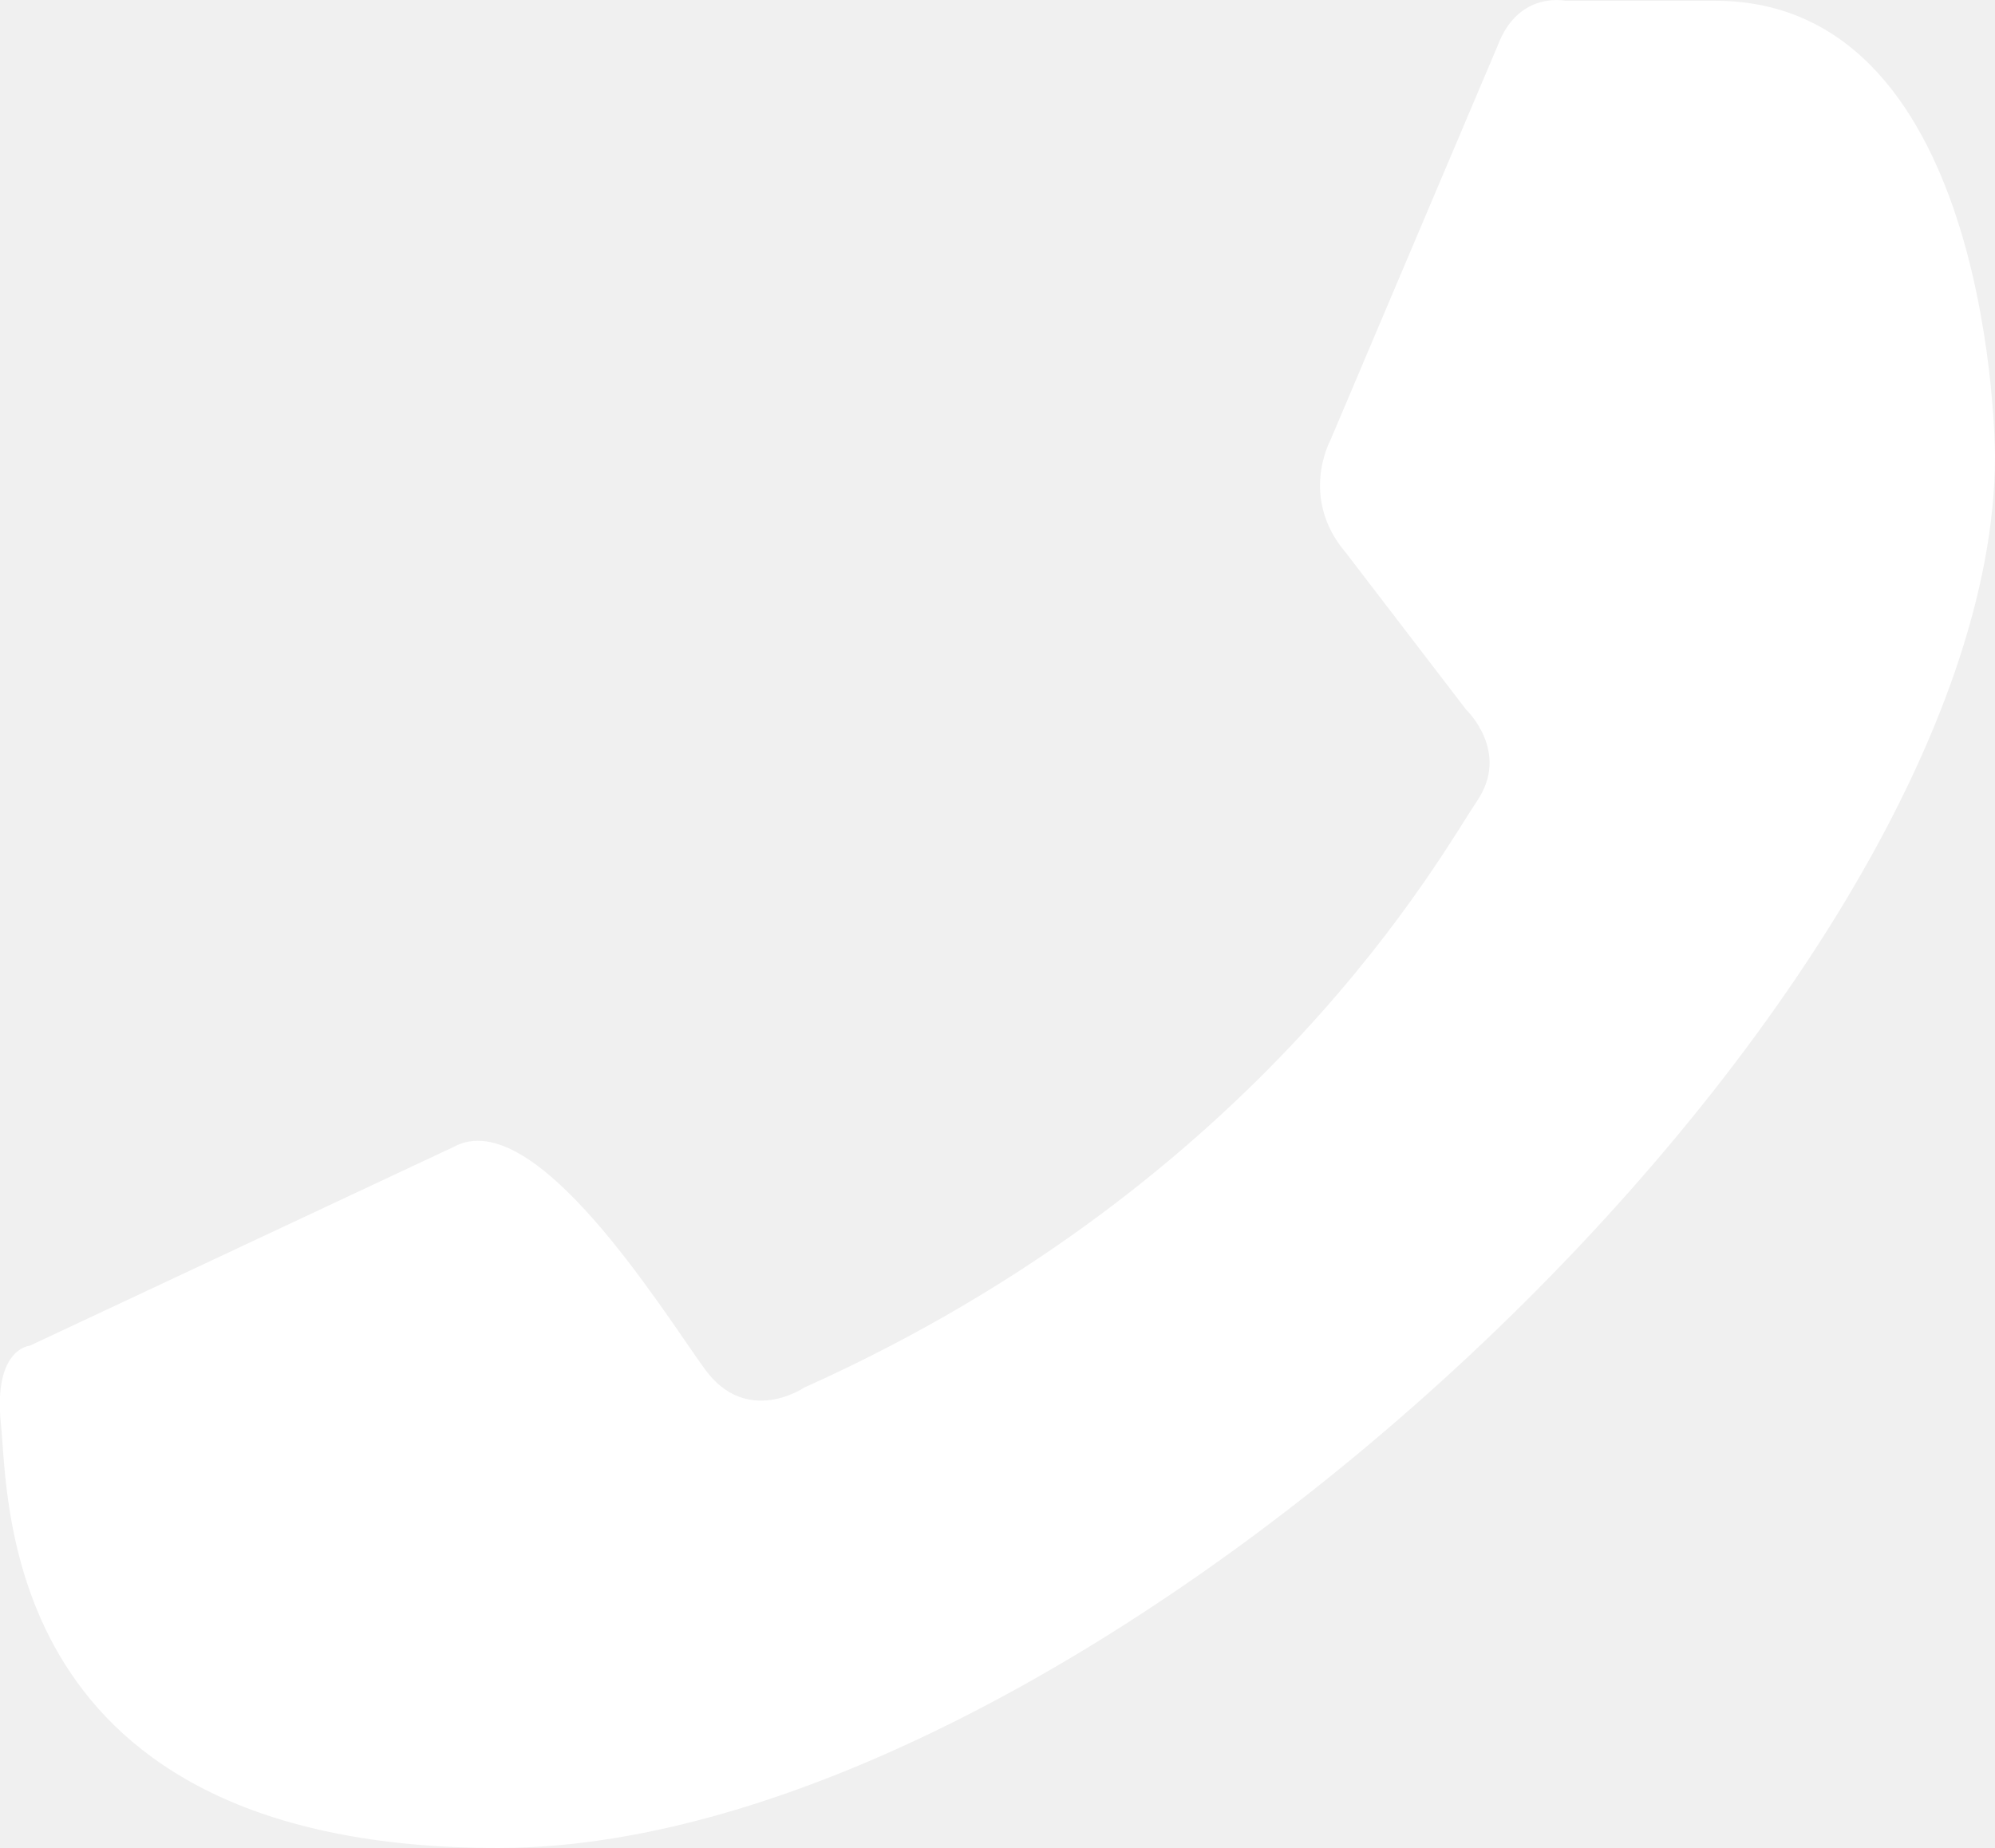
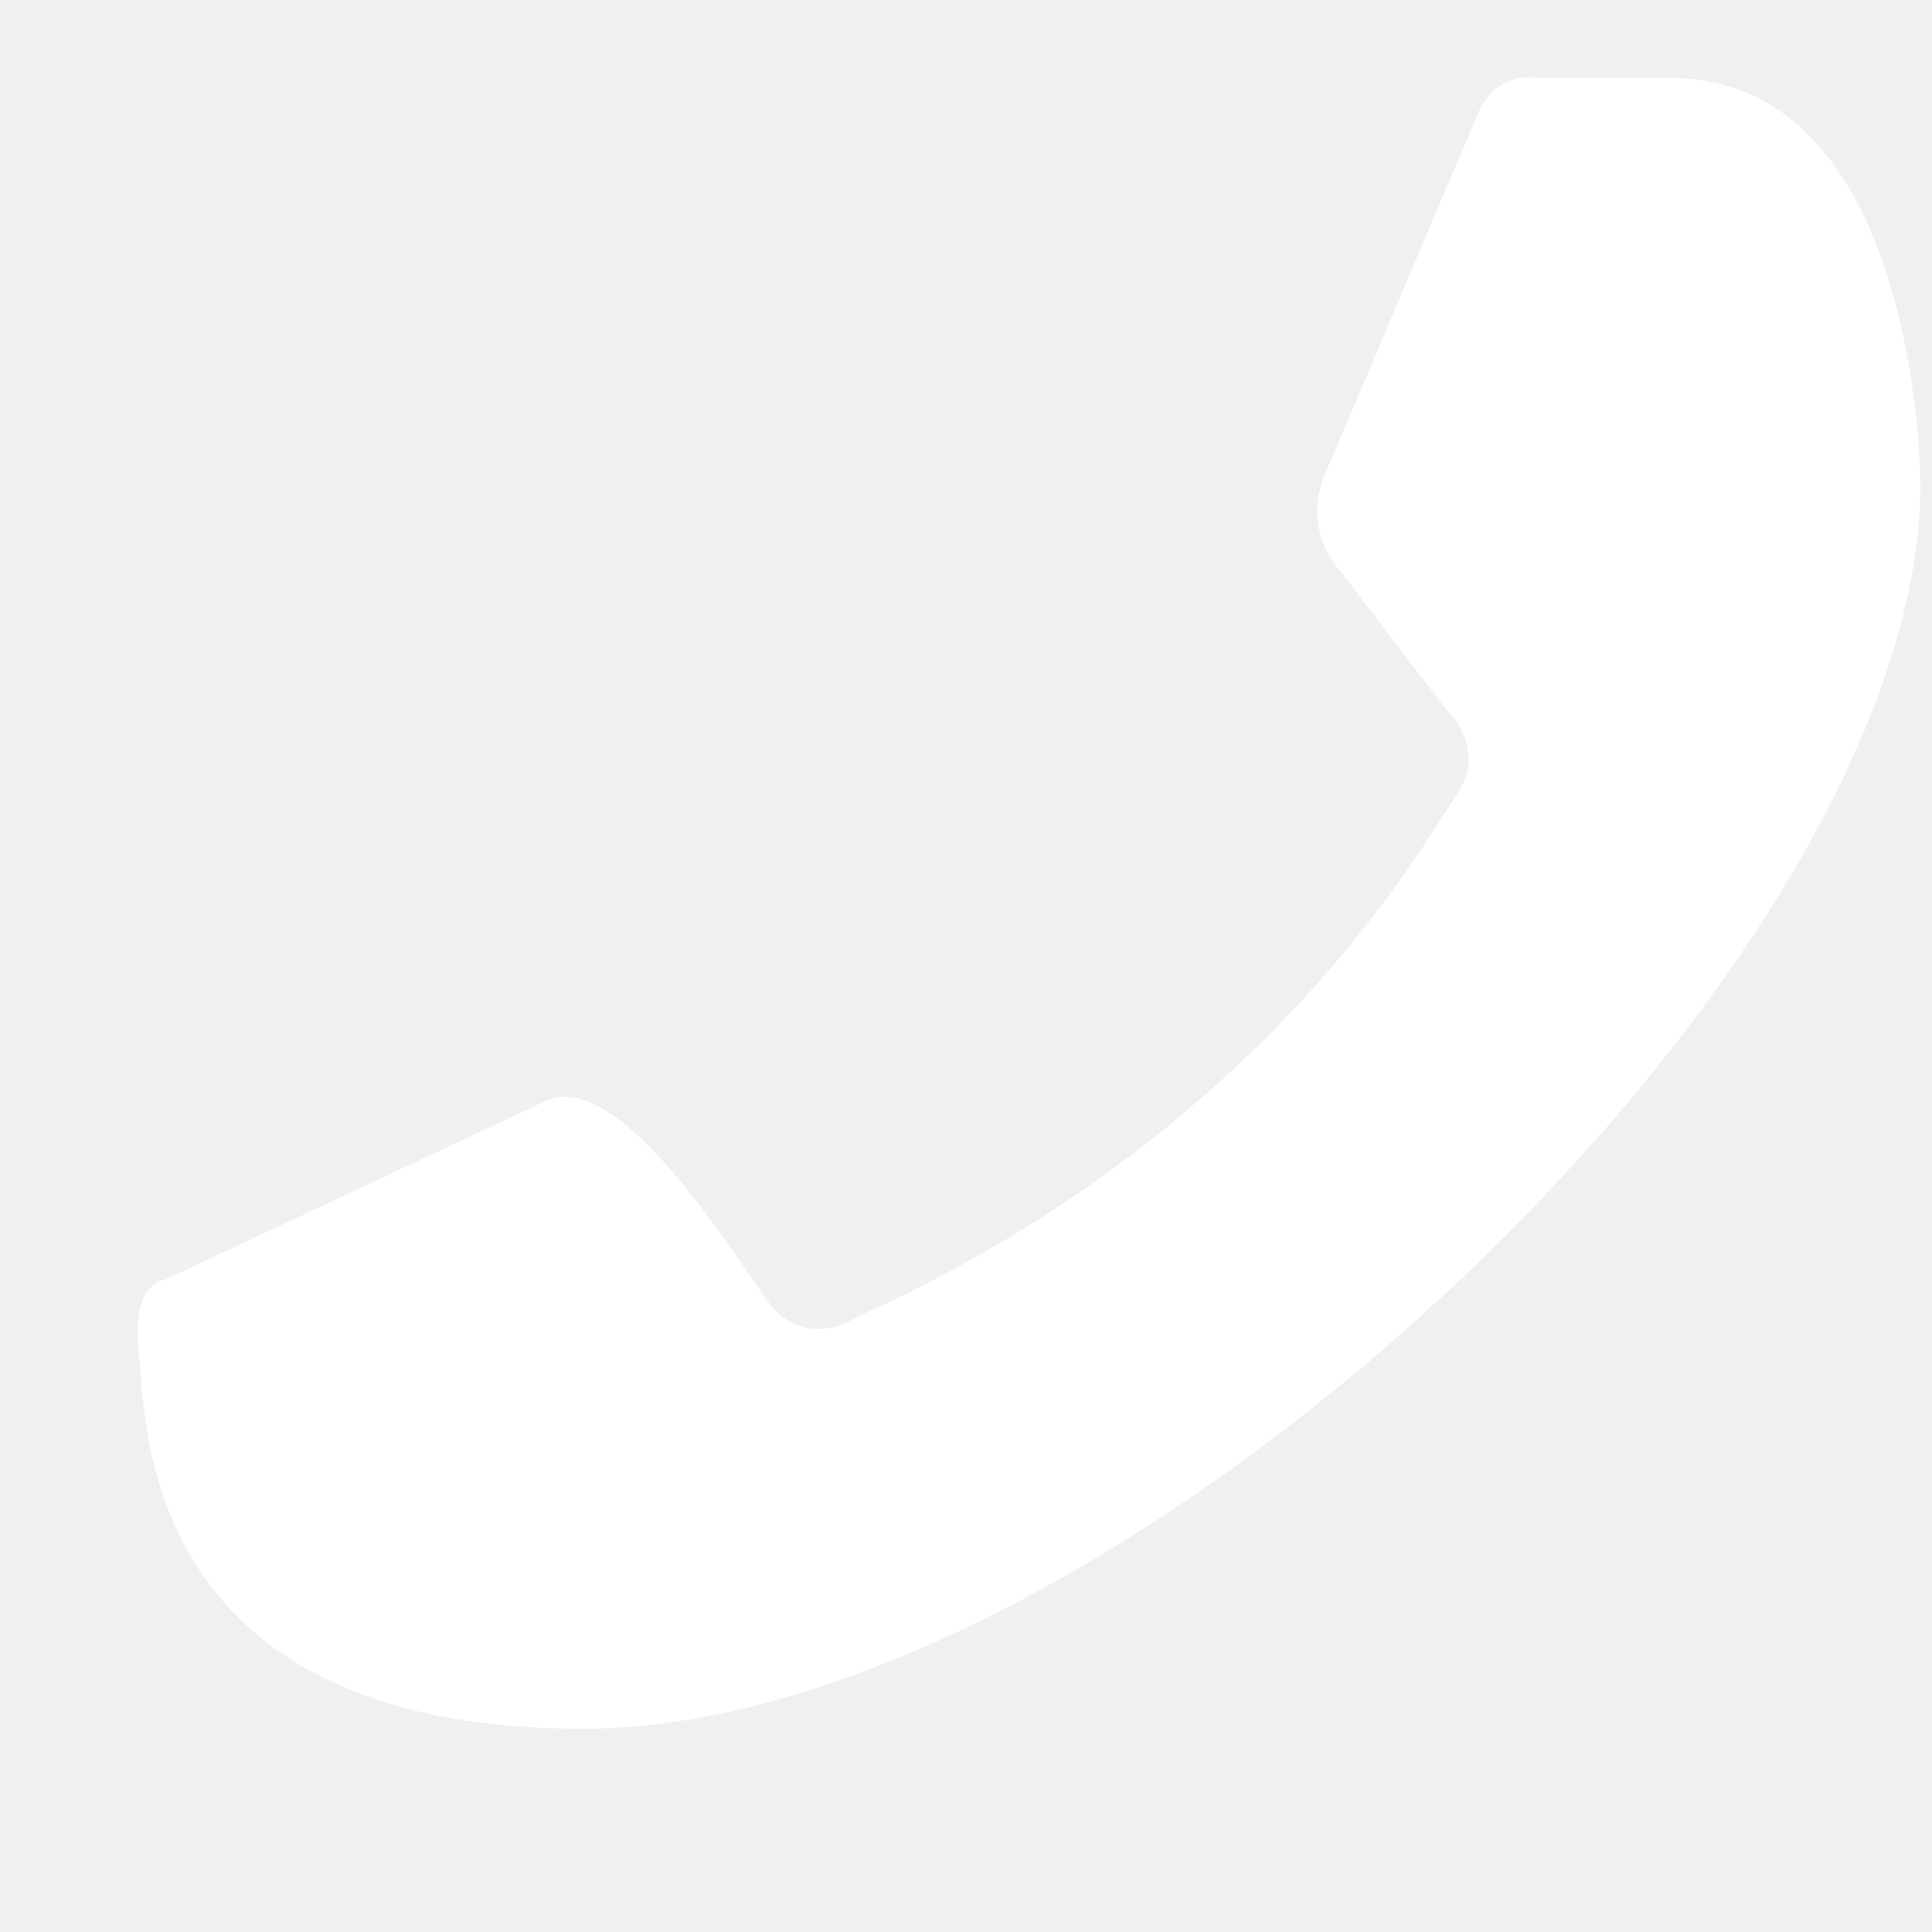
- <svg xmlns="http://www.w3.org/2000/svg" version="1.1" id="Layer_1" x="0px" y="0px" width="21.222px" height="19.66px" viewBox="0 0 21.222 19.66" enable-background="new 0 0 21.222 19.66" xml:space="preserve">
-   <path fill="#FFFFFF" d="M16.656,0.009c0,0-0.501-0.112-0.723,0.473l-1.782,4.204c0,0-0.334,0.611,0.167,1.196l1.28,1.67  c0,0,0.473,0.446,0.111,0.975c-0.362,0.528-2.255,4.036-7.154,6.235c0,0-0.611,0.417-1.056-0.195  c-0.446-0.612-1.811-2.839-2.674-2.365l-4.509,2.115c0,0-0.39,0.027-0.306,0.835C0.095,15.958-0.017,19.66,5.3,19.66  c6.348,0,15.922-9.061,15.922-14.809c0,0,0-4.843-2.979-4.843H16.656z" />
+ <svg xmlns="http://www.w3.org/2000/svg" version="1.1" id="Layer_1" x="0px" y="0px" width="23" height="23" viewBox="0 0 23 23" enable-background="new 0 0 21.222 19.66" xml:space="preserve">
+   <defs id="defs5332" />
+   <path d="m 18.296,0.929 c 0,0 -0.501,-0.112 -0.723,0.473 l -1.782,4.204 c 0,0 -0.334,0.611 0.167,1.196 l 1.28,1.67 c 0,0 0.473,0.446 0.111,0.975 -0.362,0.528 -2.255,4.036 -7.154,6.235 0,0 -0.611,0.417 -1.056,-0.195 -0.446,-0.612 -1.811,-2.839 -2.674,-2.365 l -4.509,2.115 c 0,0 -0.39,0.027 -0.306,0.835 0.085,0.806 -0.027,4.508 5.29,4.508 6.348,0 15.922,-9.061 15.922,-14.809 0,0 0,-4.843 -2.979,-4.843 h -1.587 z" id="path5328" style="fill:#ffffff" />
</svg>
